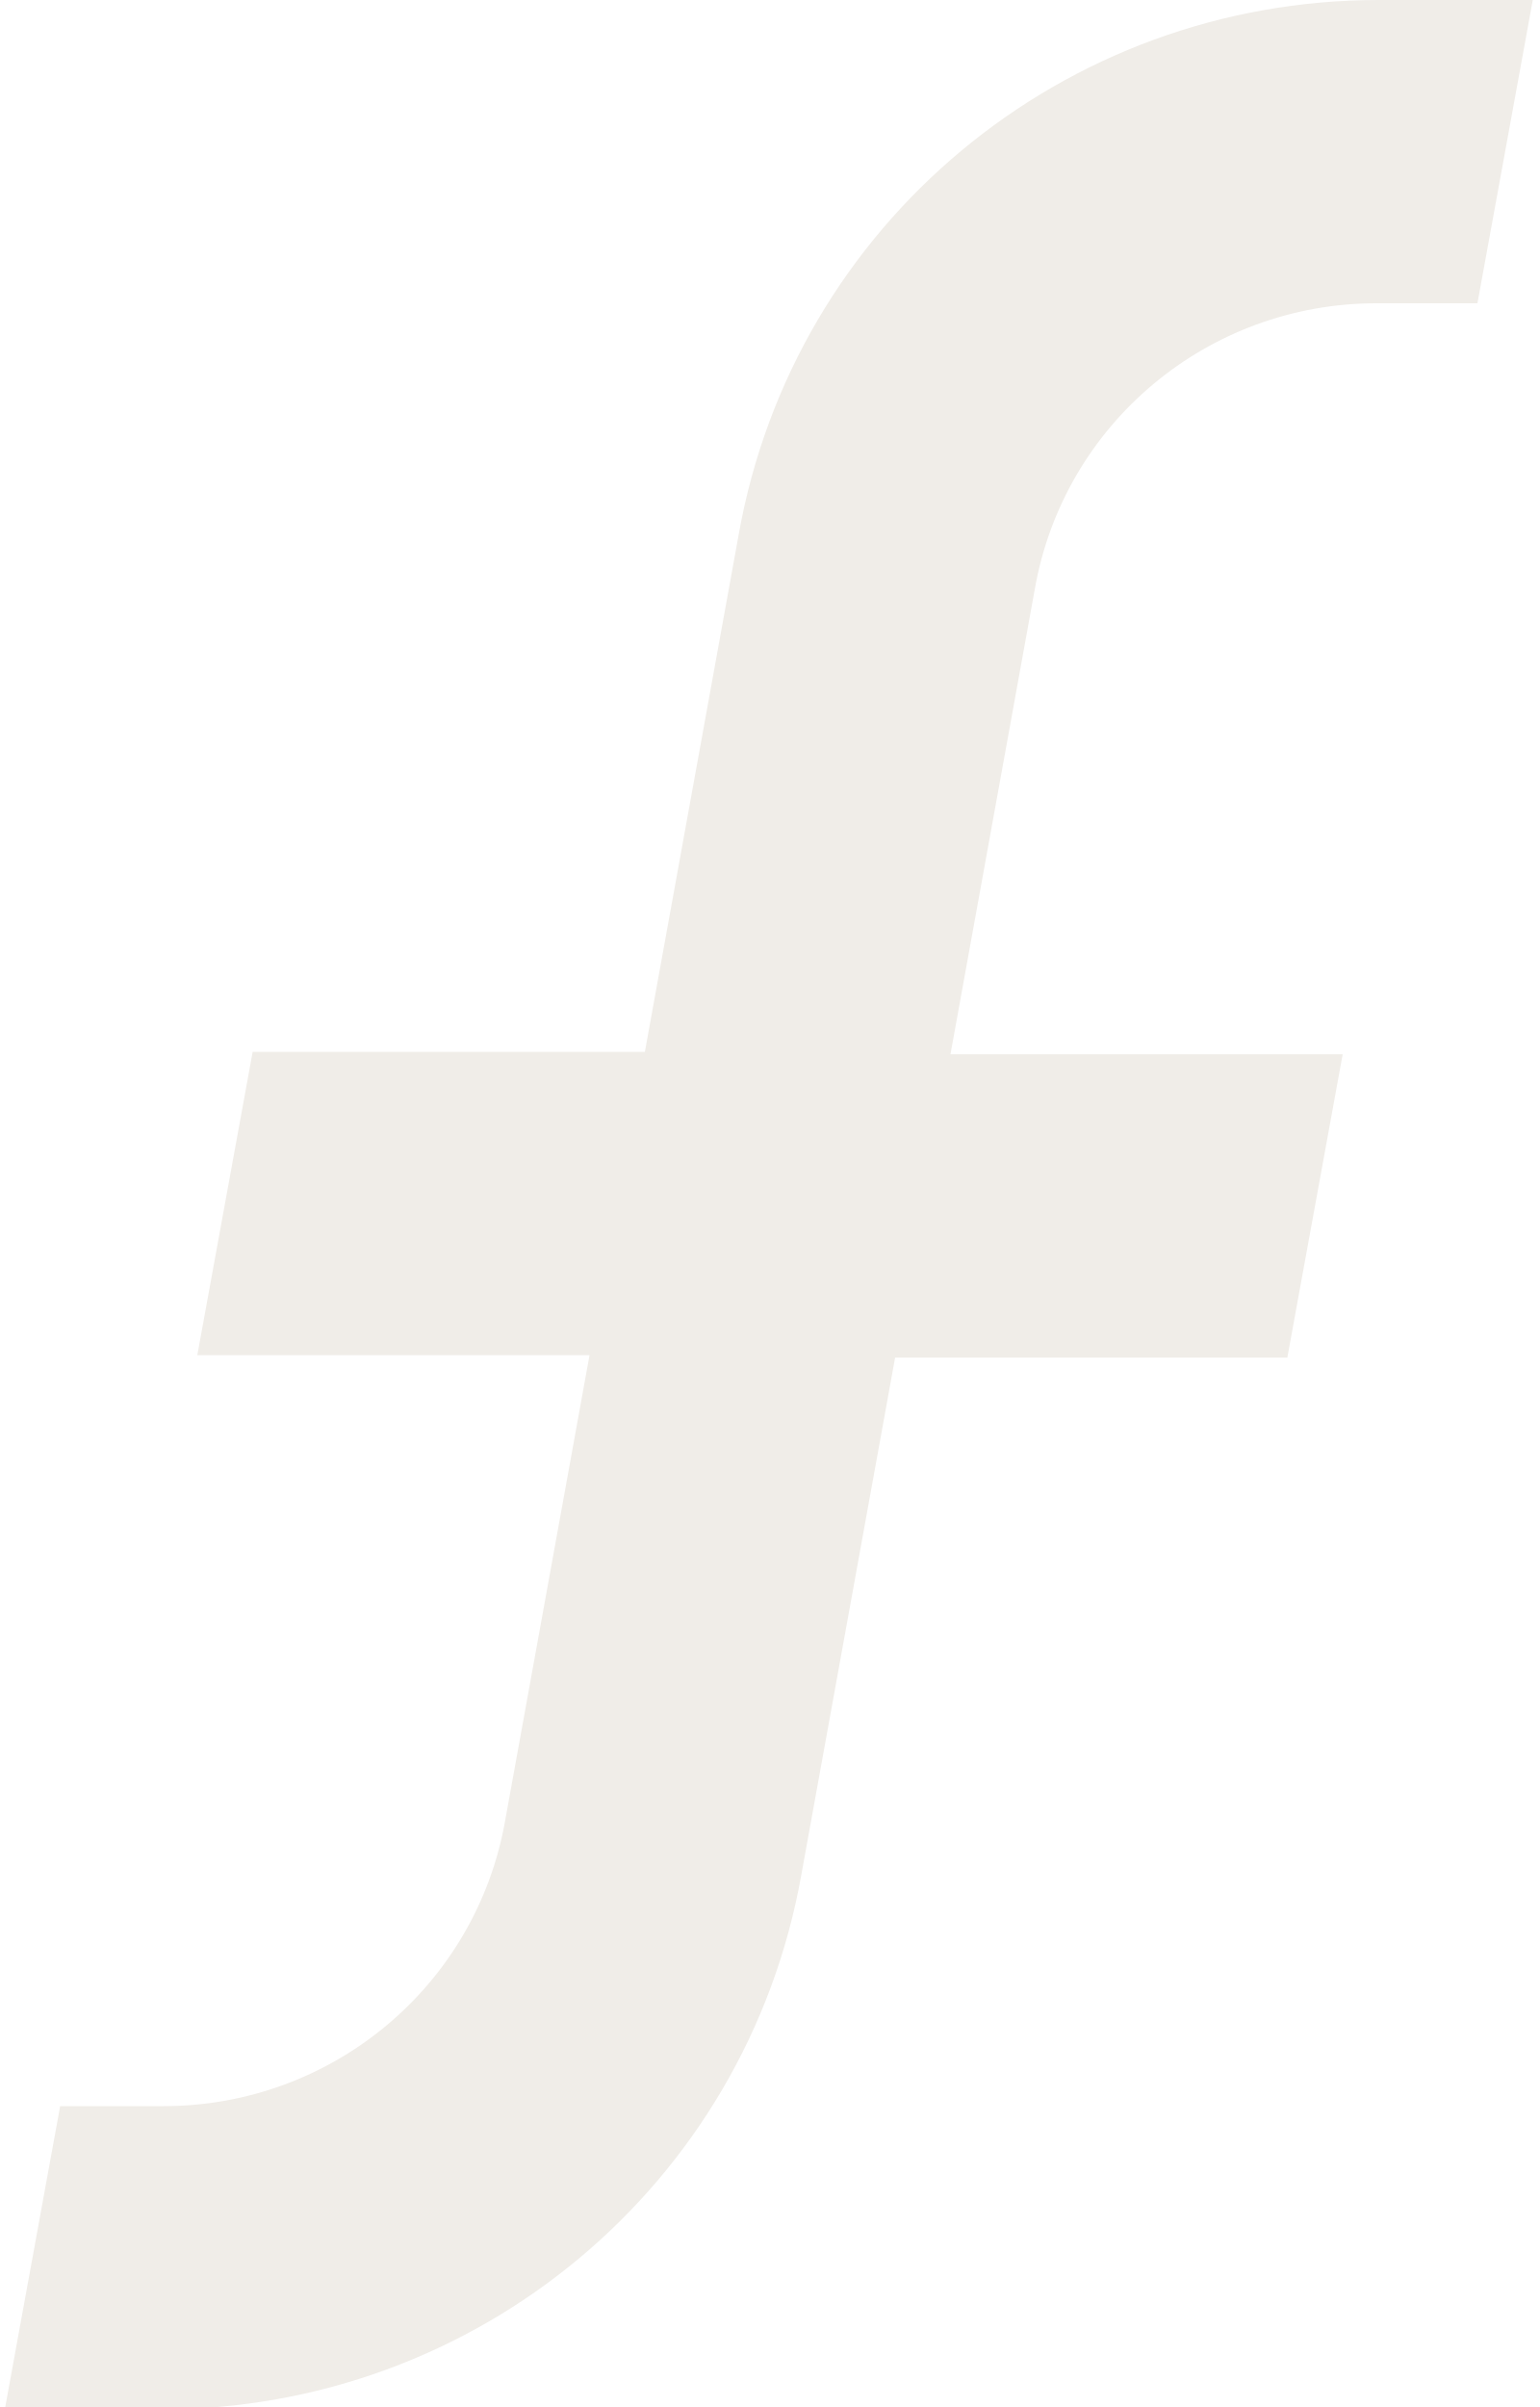
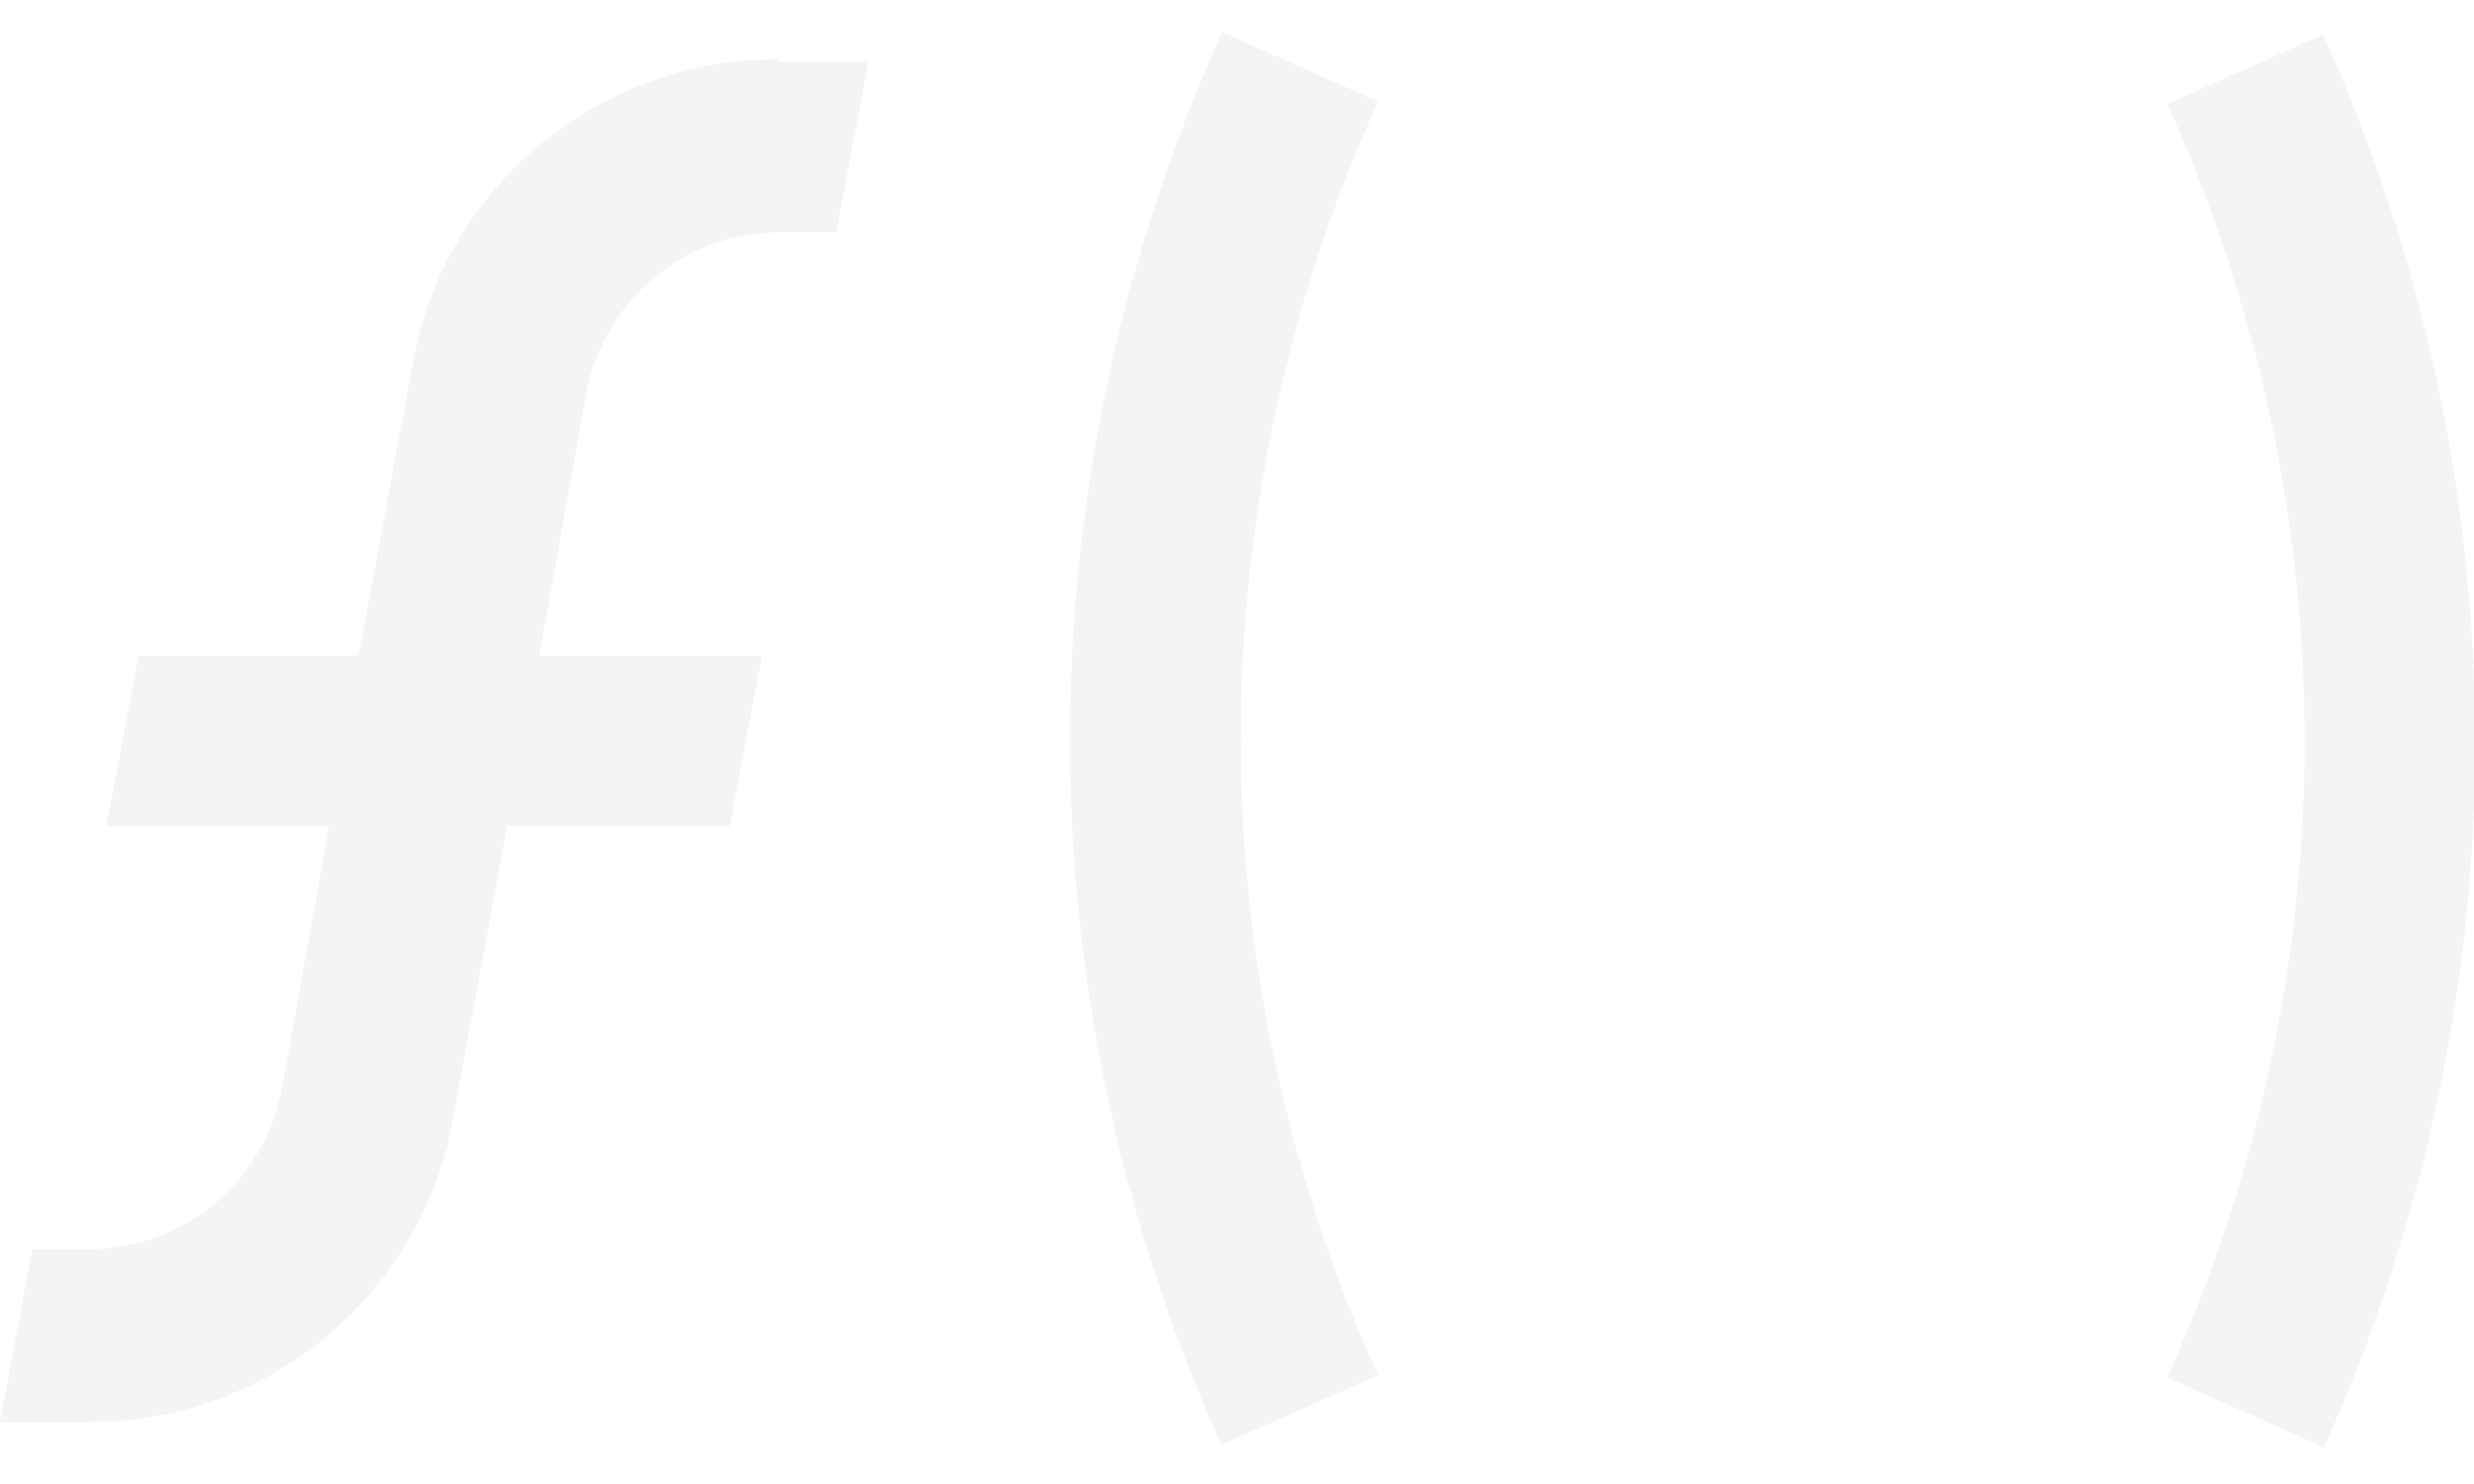
- <svg xmlns="http://www.w3.org/2000/svg" version="1.1" viewBox="0 0 64 100">
+ <svg xmlns="http://www.w3.org/2000/svg" version="1.1" viewBox="0 0 100 60">
  <defs>
    <style>
      .cls-1 {
-         fill: #f0ede8;
+         fill: #f5f4f2;
      }
    </style>
  </defs>
  <g>
    <g id="Layer_1">
-       <path class="cls-1" d="M57.3,0c-13.1,0-24.3,9.3-26.6,22.2l-3.9,21.5H10.5l-2.3,12.6h16.3l-3.5,19.3c-1.2,6.9-7.2,11.9-14.2,11.9H2.5l-2.3,12.6h6.5c13.1,0,24.3-9.3,26.6-22.2l3.9-21.5h16.3l2.3-12.6h-16.3l3.5-19.3c1.2-6.9,7.2-11.9,14.2-11.9h4.2l2.3-12.6h-6.5Z" />
+       <path class="cls-1" d="M31.4,2.4c-7.2,0-13.4,5.1-14.7,12.2l-2.2,11.9H5.6l-1.3,6.9h9l-1.9,10.6c-.7,3.8-4,6.5-7.8,6.5H1.3L0,57.5h3.6c7.2,0,13.4-5.1,14.7-12.2l2.2-11.9h9l1.3-6.9h-9l1.9-10.6c.7-3.8,4-6.5,7.8-6.5h2.3l1.3-6.9h-3.6Z" />
+       <path class="cls-1" d="M49.4,58.5c-8.2-18.2-8.2-39,0-57.2l6.3,2.8c-7.4,16.4-7.4,35.1,0,51.5l-6.3,2.8Z" />
+       <path class="cls-1" d="M93.9,58.5l-6.3-2.8c7.4-16.4,7.4-35.1,0-51.5l6.3-2.8c8.2,18.2,8.2,39,0,57.2Z" />
    </g>
  </g>
</svg>
